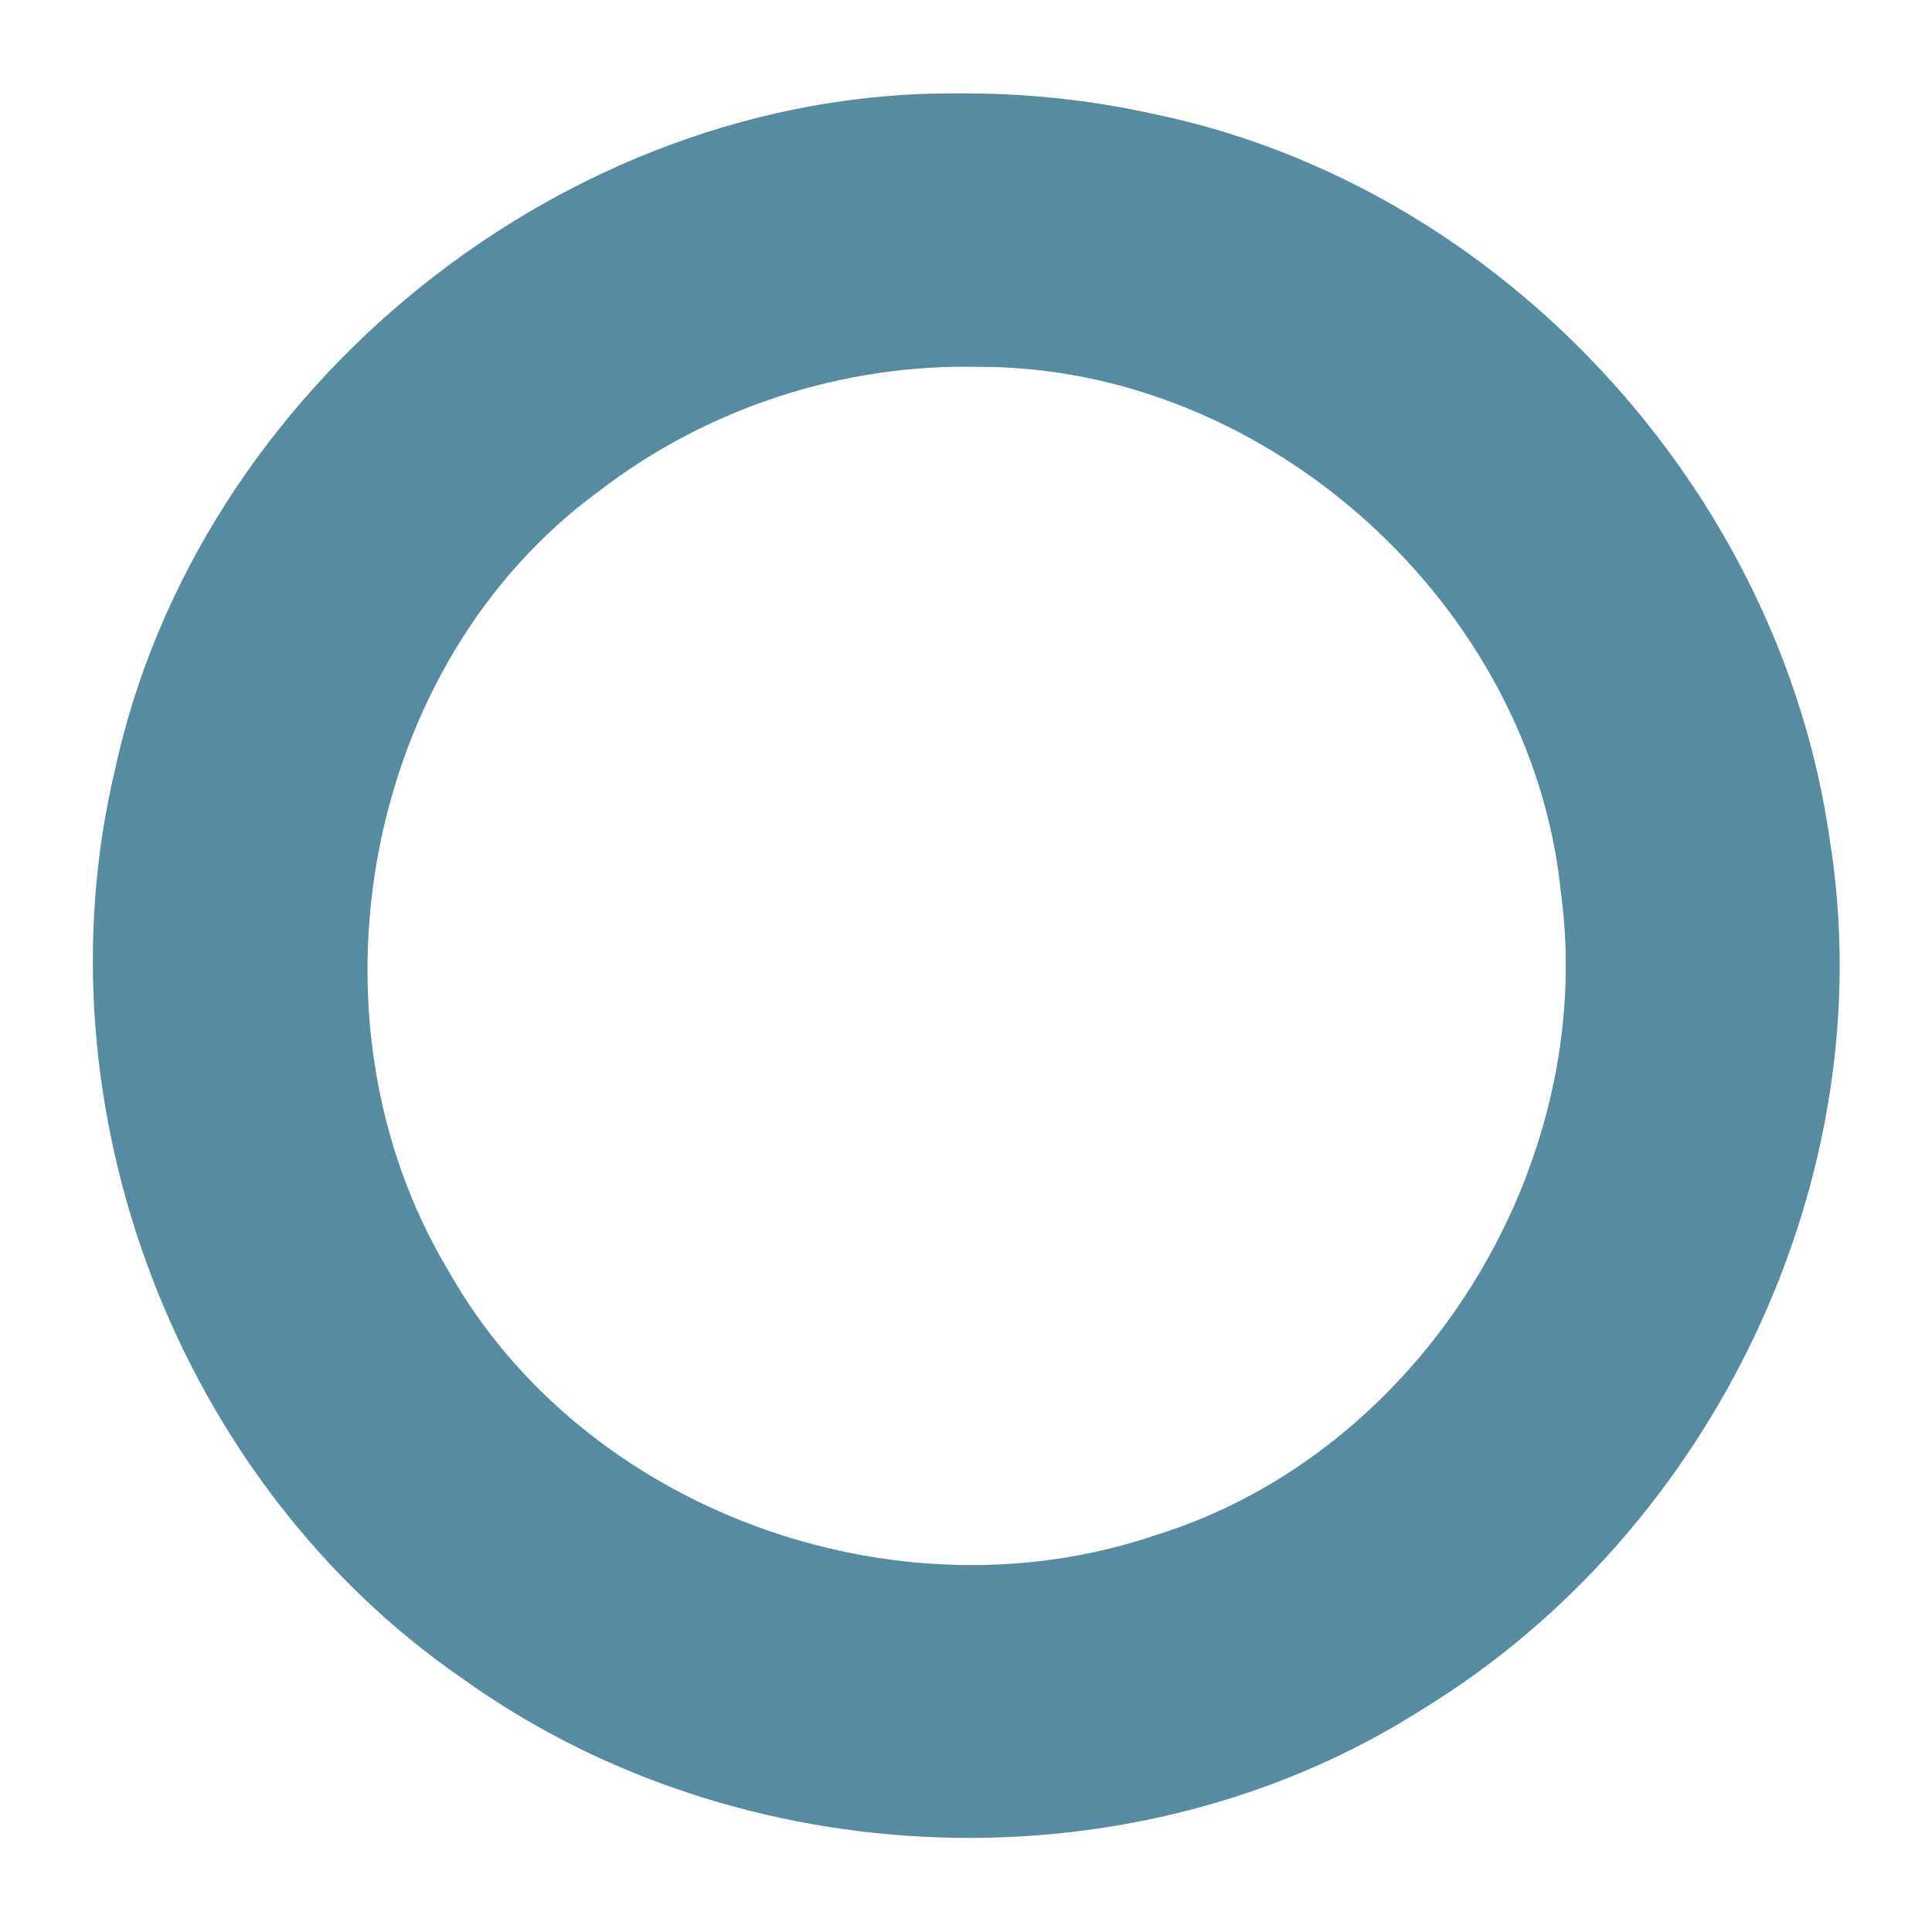
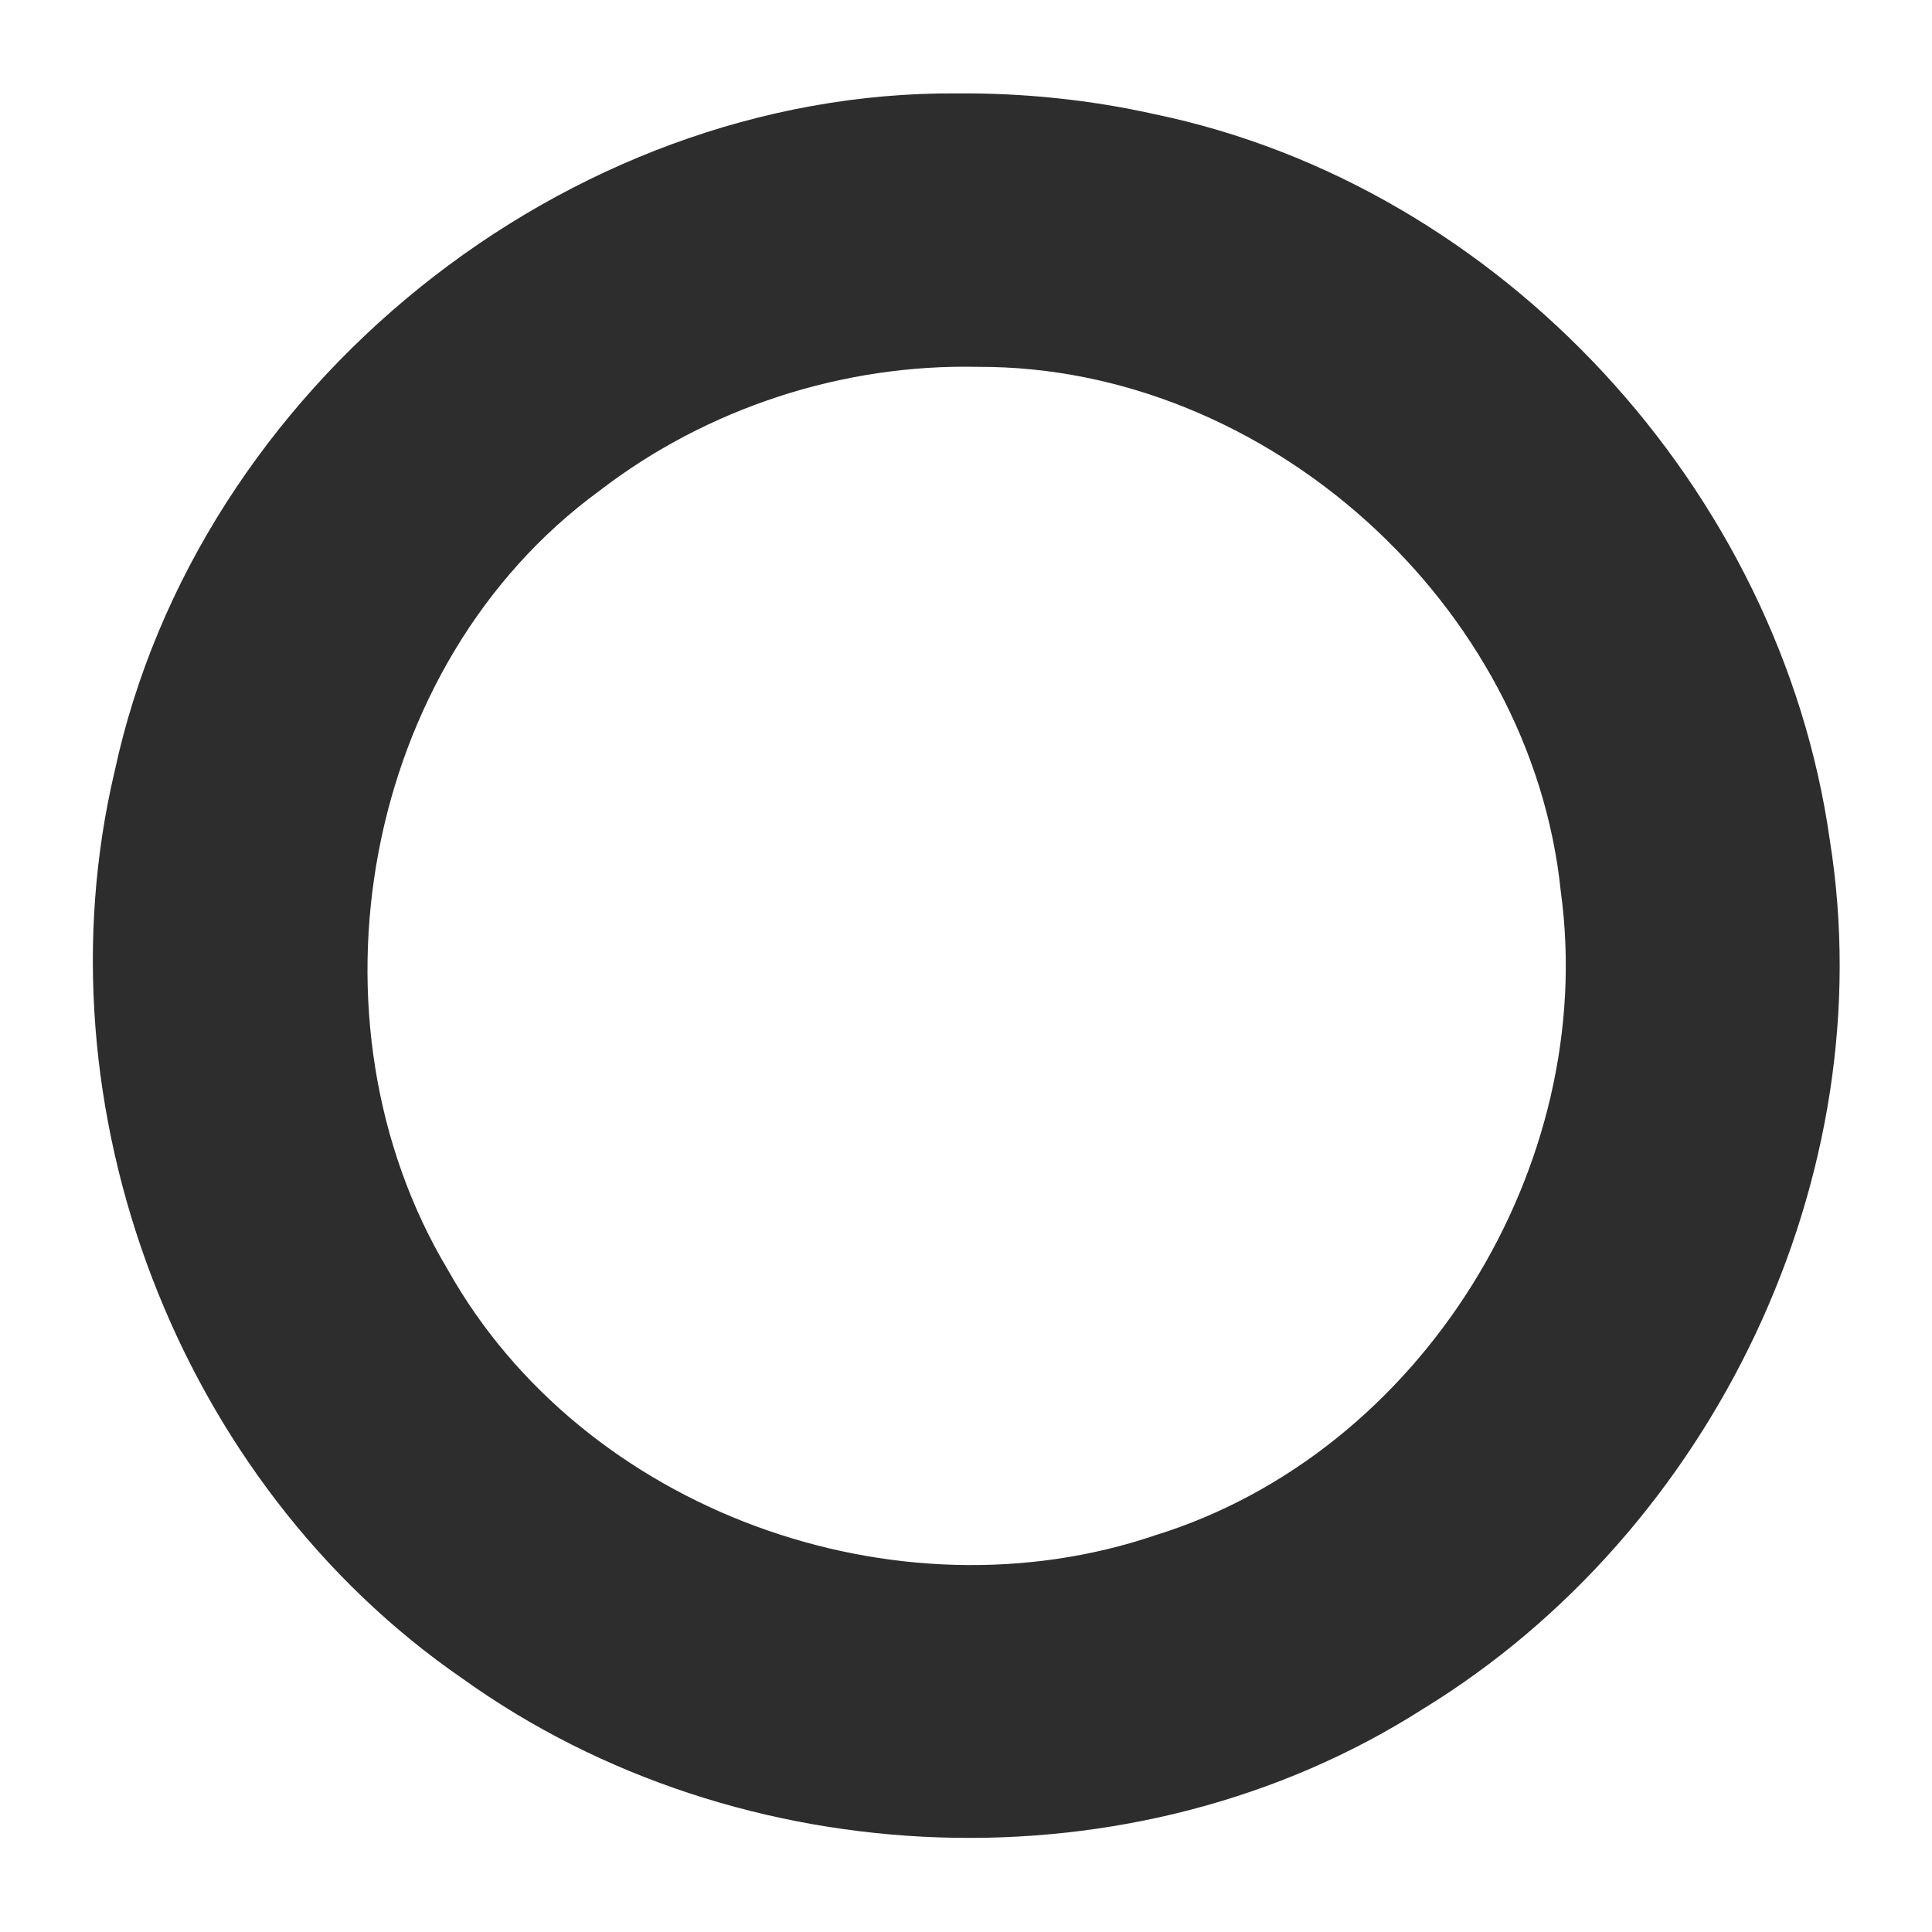
- <svg xmlns="http://www.w3.org/2000/svg" width="3em" height="3em" preserveAspectRatio="xMidYMid meet" viewBox="0 0 2048 2048" style="-ms-transform: rotate(360deg); -webkit-transform: rotate(360deg); transform: rotate(360deg);">
-   <path d="M1015.043 99.002C599.21 95.906 209.098 411.147 121.606 817.247c-84.386 356.719 66.704 754.625 369.312 962.585c293.721 210.37 712.33 226.857 1017.865 31.474c307.224-188.136 488.14-563.828 430.814-921.32c-52.494-370.583-348.523-692.886-716.13-769.06c-68.345-15.248-138.415-22.388-208.424-21.924zm22.08 289.882c305.56-.968 586.24 251.915 617.383 556.116c39.755 290.762-147.702 594.914-429.537 682.33c-275.076 93.609-606.772-25.852-750.075-281.009c-158.564-264.725-91.1-641.965 160.165-825.757c113.947-87.919 258.202-134.99 402.064-131.68z" fill="#568ba2" />
+ <svg xmlns="http://www.w3.org/2000/svg" width="2em" height="2em" preserveAspectRatio="xMidYMid meet" viewBox="0 0 2048 2048" style="-ms-transform: rotate(360deg); -webkit-transform: rotate(360deg); transform: rotate(360deg);">
+   <path d="M1015.043 99.002C599.21 95.906 209.098 411.147 121.606 817.247c-84.386 356.719 66.704 754.625 369.312 962.585c293.721 210.37 712.33 226.857 1017.865 31.474c307.224-188.136 488.14-563.828 430.814-921.32c-52.494-370.583-348.523-692.886-716.13-769.06c-68.345-15.248-138.415-22.388-208.424-21.924zm22.08 289.882c305.56-.968 586.24 251.915 617.383 556.116c39.755 290.762-147.702 594.914-429.537 682.33c-275.076 93.609-606.772-25.852-750.075-281.009c-158.564-264.725-91.1-641.965 160.165-825.757c113.947-87.919 258.202-134.99 402.064-131.68z" fill="#2D2D2D" />
  <rect x="0" y="0" width="2048" height="2048" fill="rgba(0, 0, 0, 0)" />
</svg>
